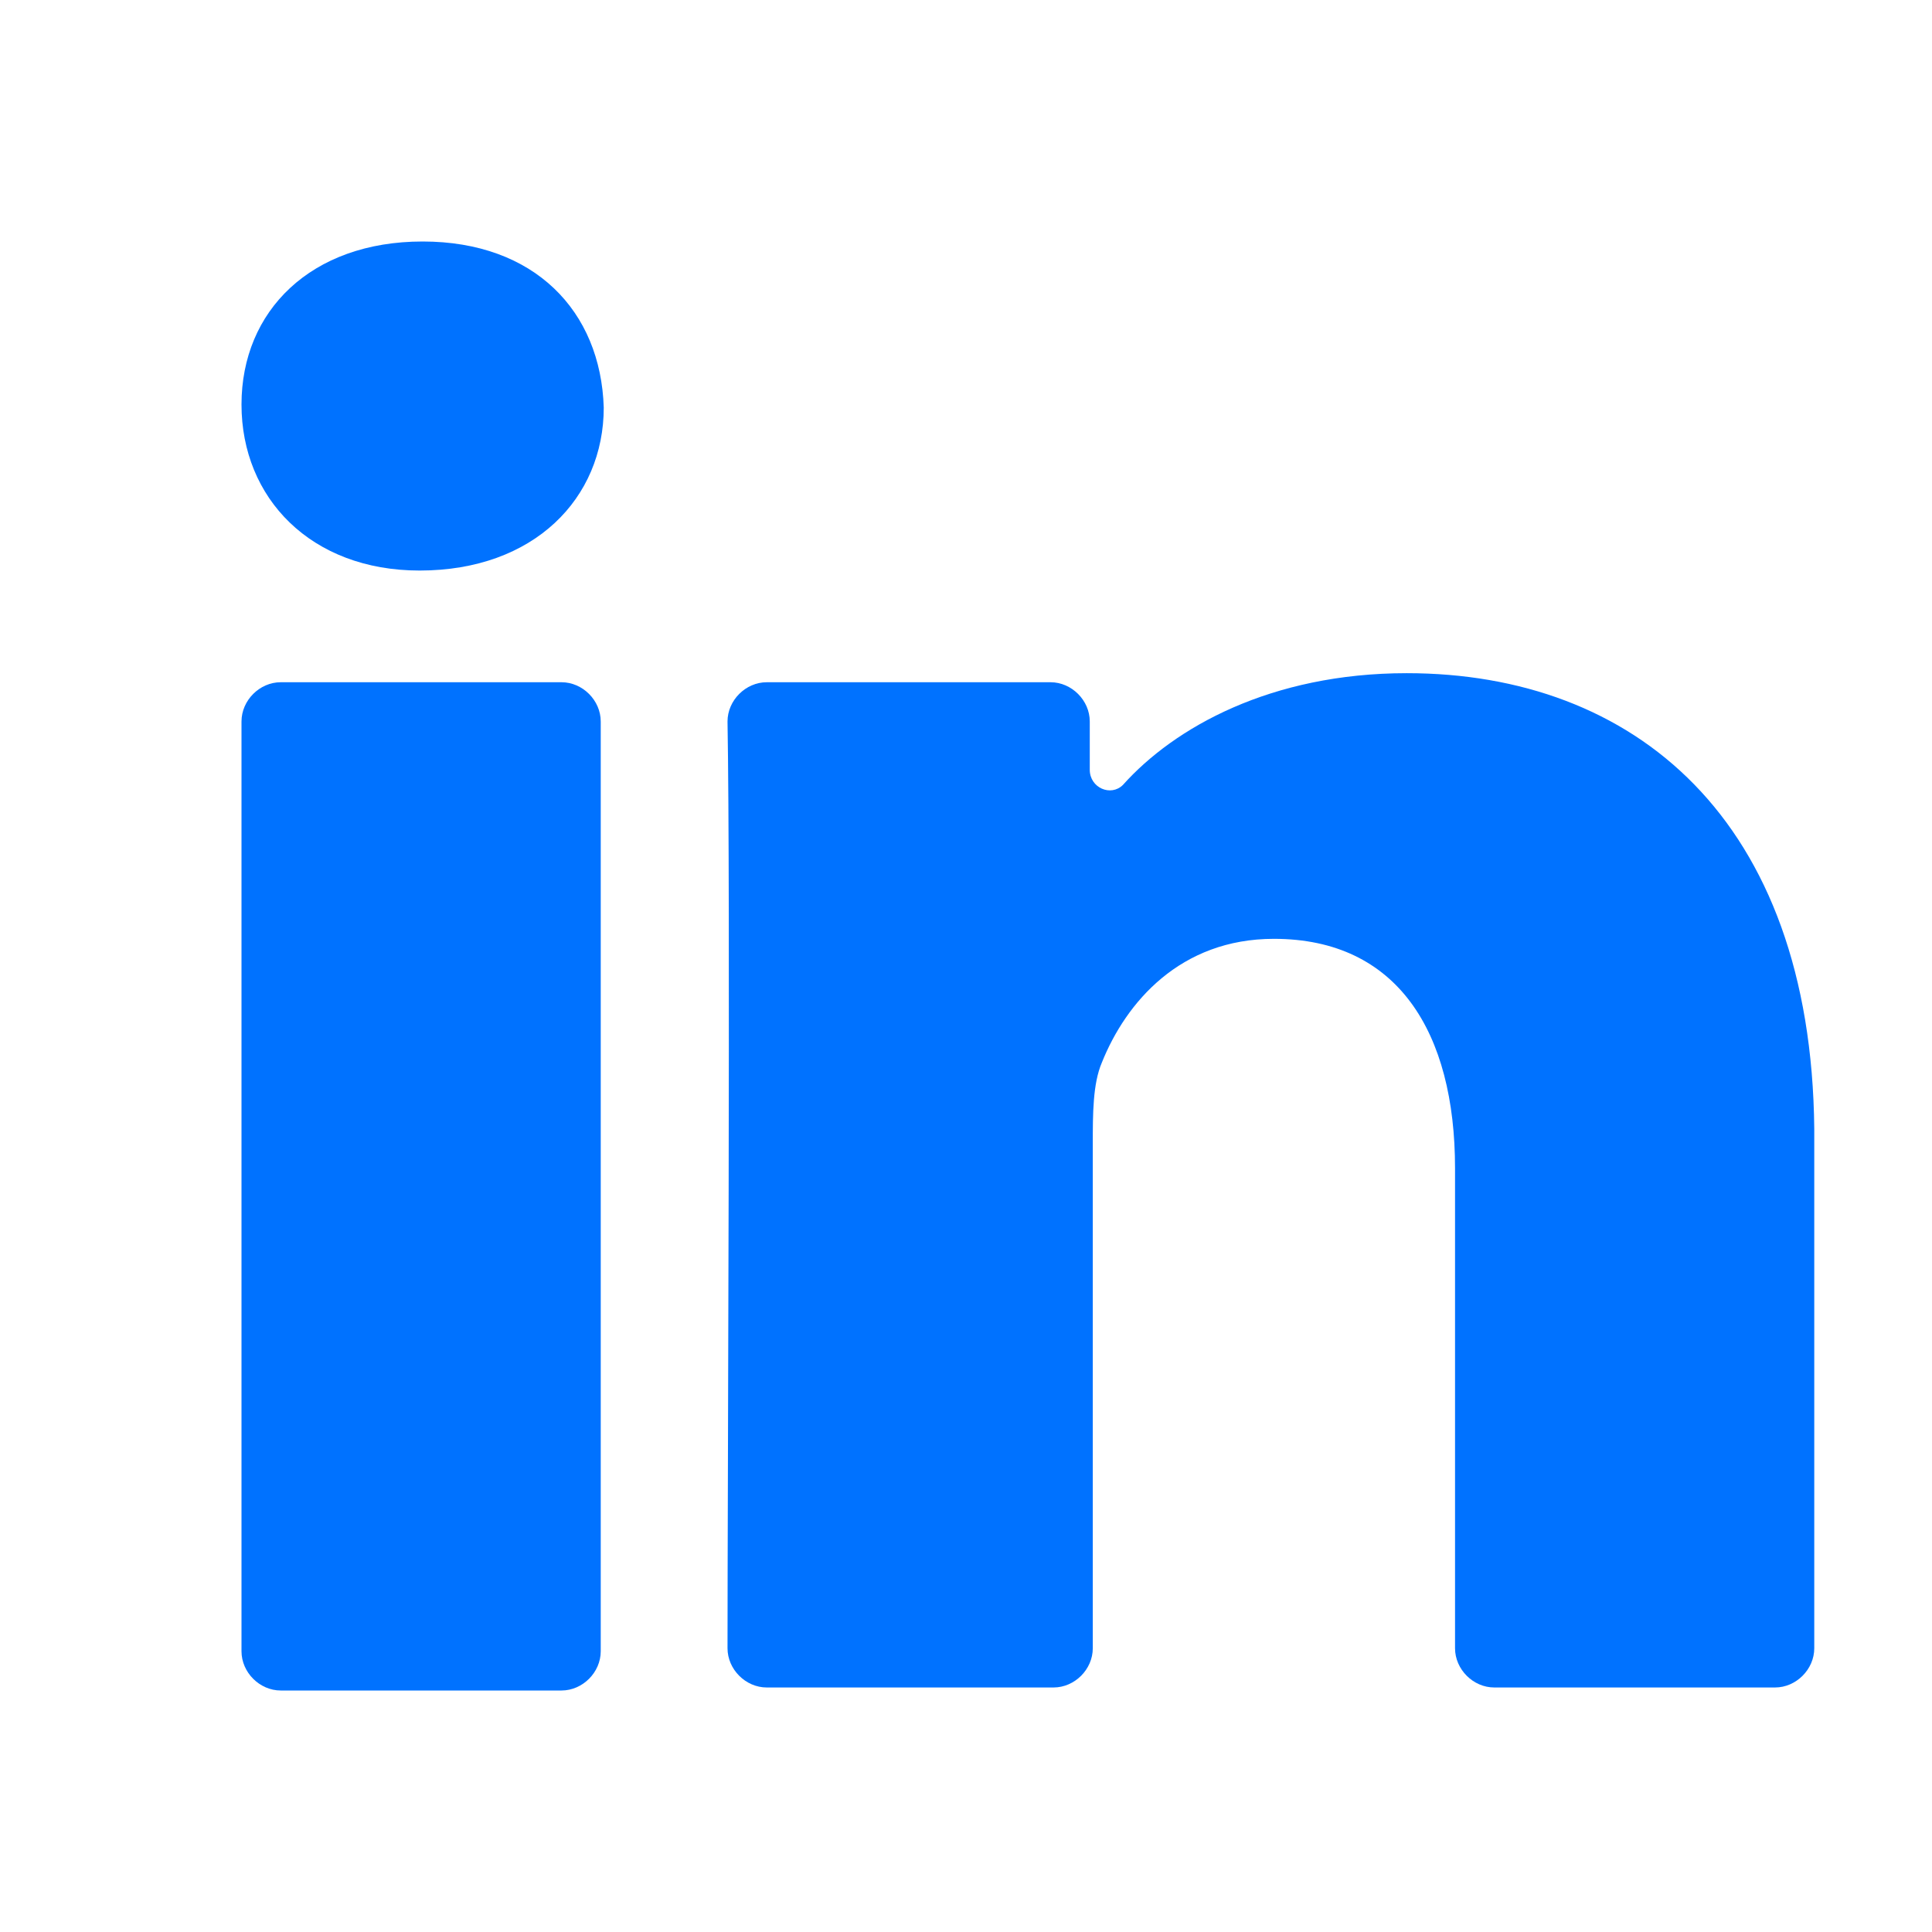
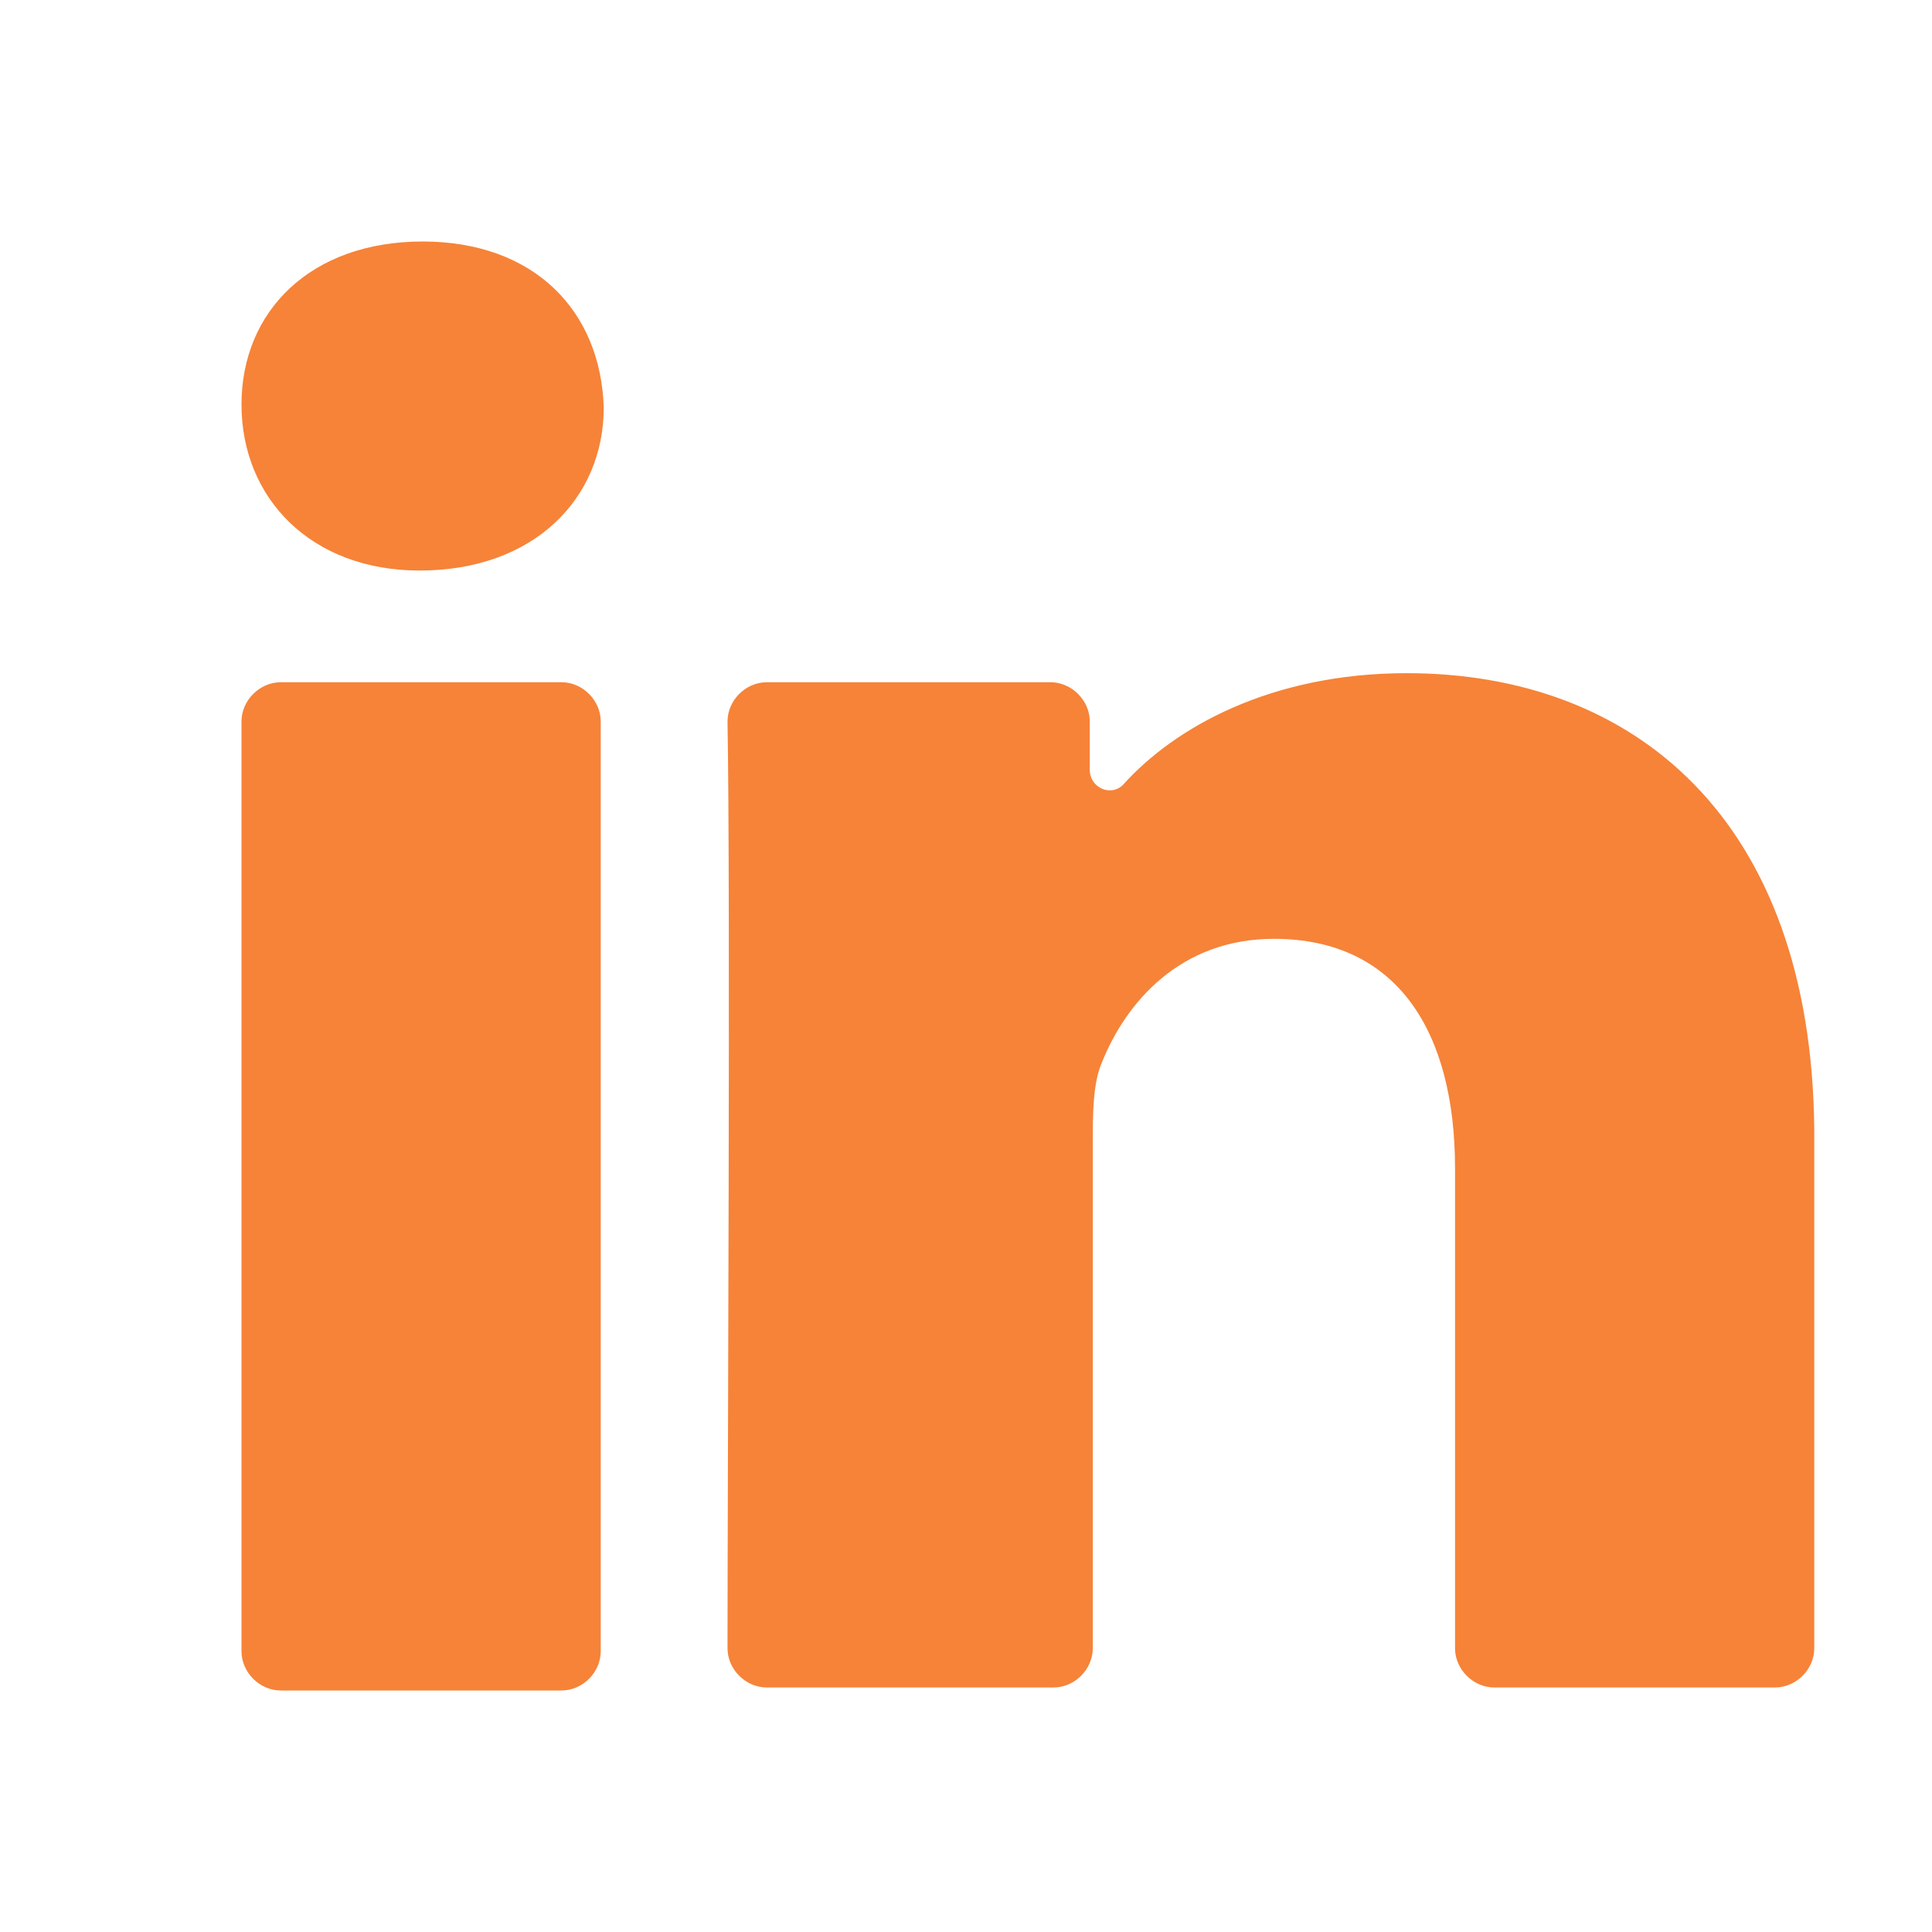
<svg xmlns="http://www.w3.org/2000/svg" style="enable-background:new 0 0 64 64;" version="1.1" viewBox="0 0 64 64" xml:space="preserve">
  <style type="text/css">
- 	.st0{fill:#0072FF;}
+ 	.st0{fill: #f68338;}
</style>
  <g id="GUIDES_64" />
  <g id="Layer_3" />
  <g id="Layer_2">
    <path class="st0" d="M8,54.7C8,55.4,8.6,56,9.3,56h9.3c0.7,0,1.3-0.6,1.3-1.3V23.9c0-0.7-0.6-1.3-1.3-1.3H9.3   c-0.7,0-1.3,0.6-1.3,1.3V54.7z" />
    <path class="st0" d="M46.6,22.3c-4.5,0-7.7,1.8-9.4,3.7c-0.4,0.4-1.1,0.1-1.1-0.5l0-1.6c0-0.7-0.6-1.3-1.3-1.3h-9.4   c-0.7,0-1.3,0.6-1.3,1.3c0.1,5.7,0,25.4,0,30.7c0,0.7,0.6,1.3,1.3,1.3h9.5c0.7,0,1.3-0.6,1.3-1.3V37.9c0-1,0-2,0.3-2.7   c0.8-2,2.6-4.1,5.7-4.1c4.1,0,6,3.1,6,7.6v15.9c0,0.7,0.6,1.3,1.3,1.3h9.3c0.7,0,1.3-0.6,1.3-1.3V37.4C60,27.1,54.1,22.3,46.6,22.3   z" />
    <path class="st0" d="M13.9,18.9L13.9,18.9c3.8,0,6.1-2.4,6.1-5.4C19.9,10.3,17.7,8,14,8c-3.7,0-6,2.3-6,5.4   C8,16.5,10.3,18.9,13.9,18.9z" />
  </g>
</svg>
